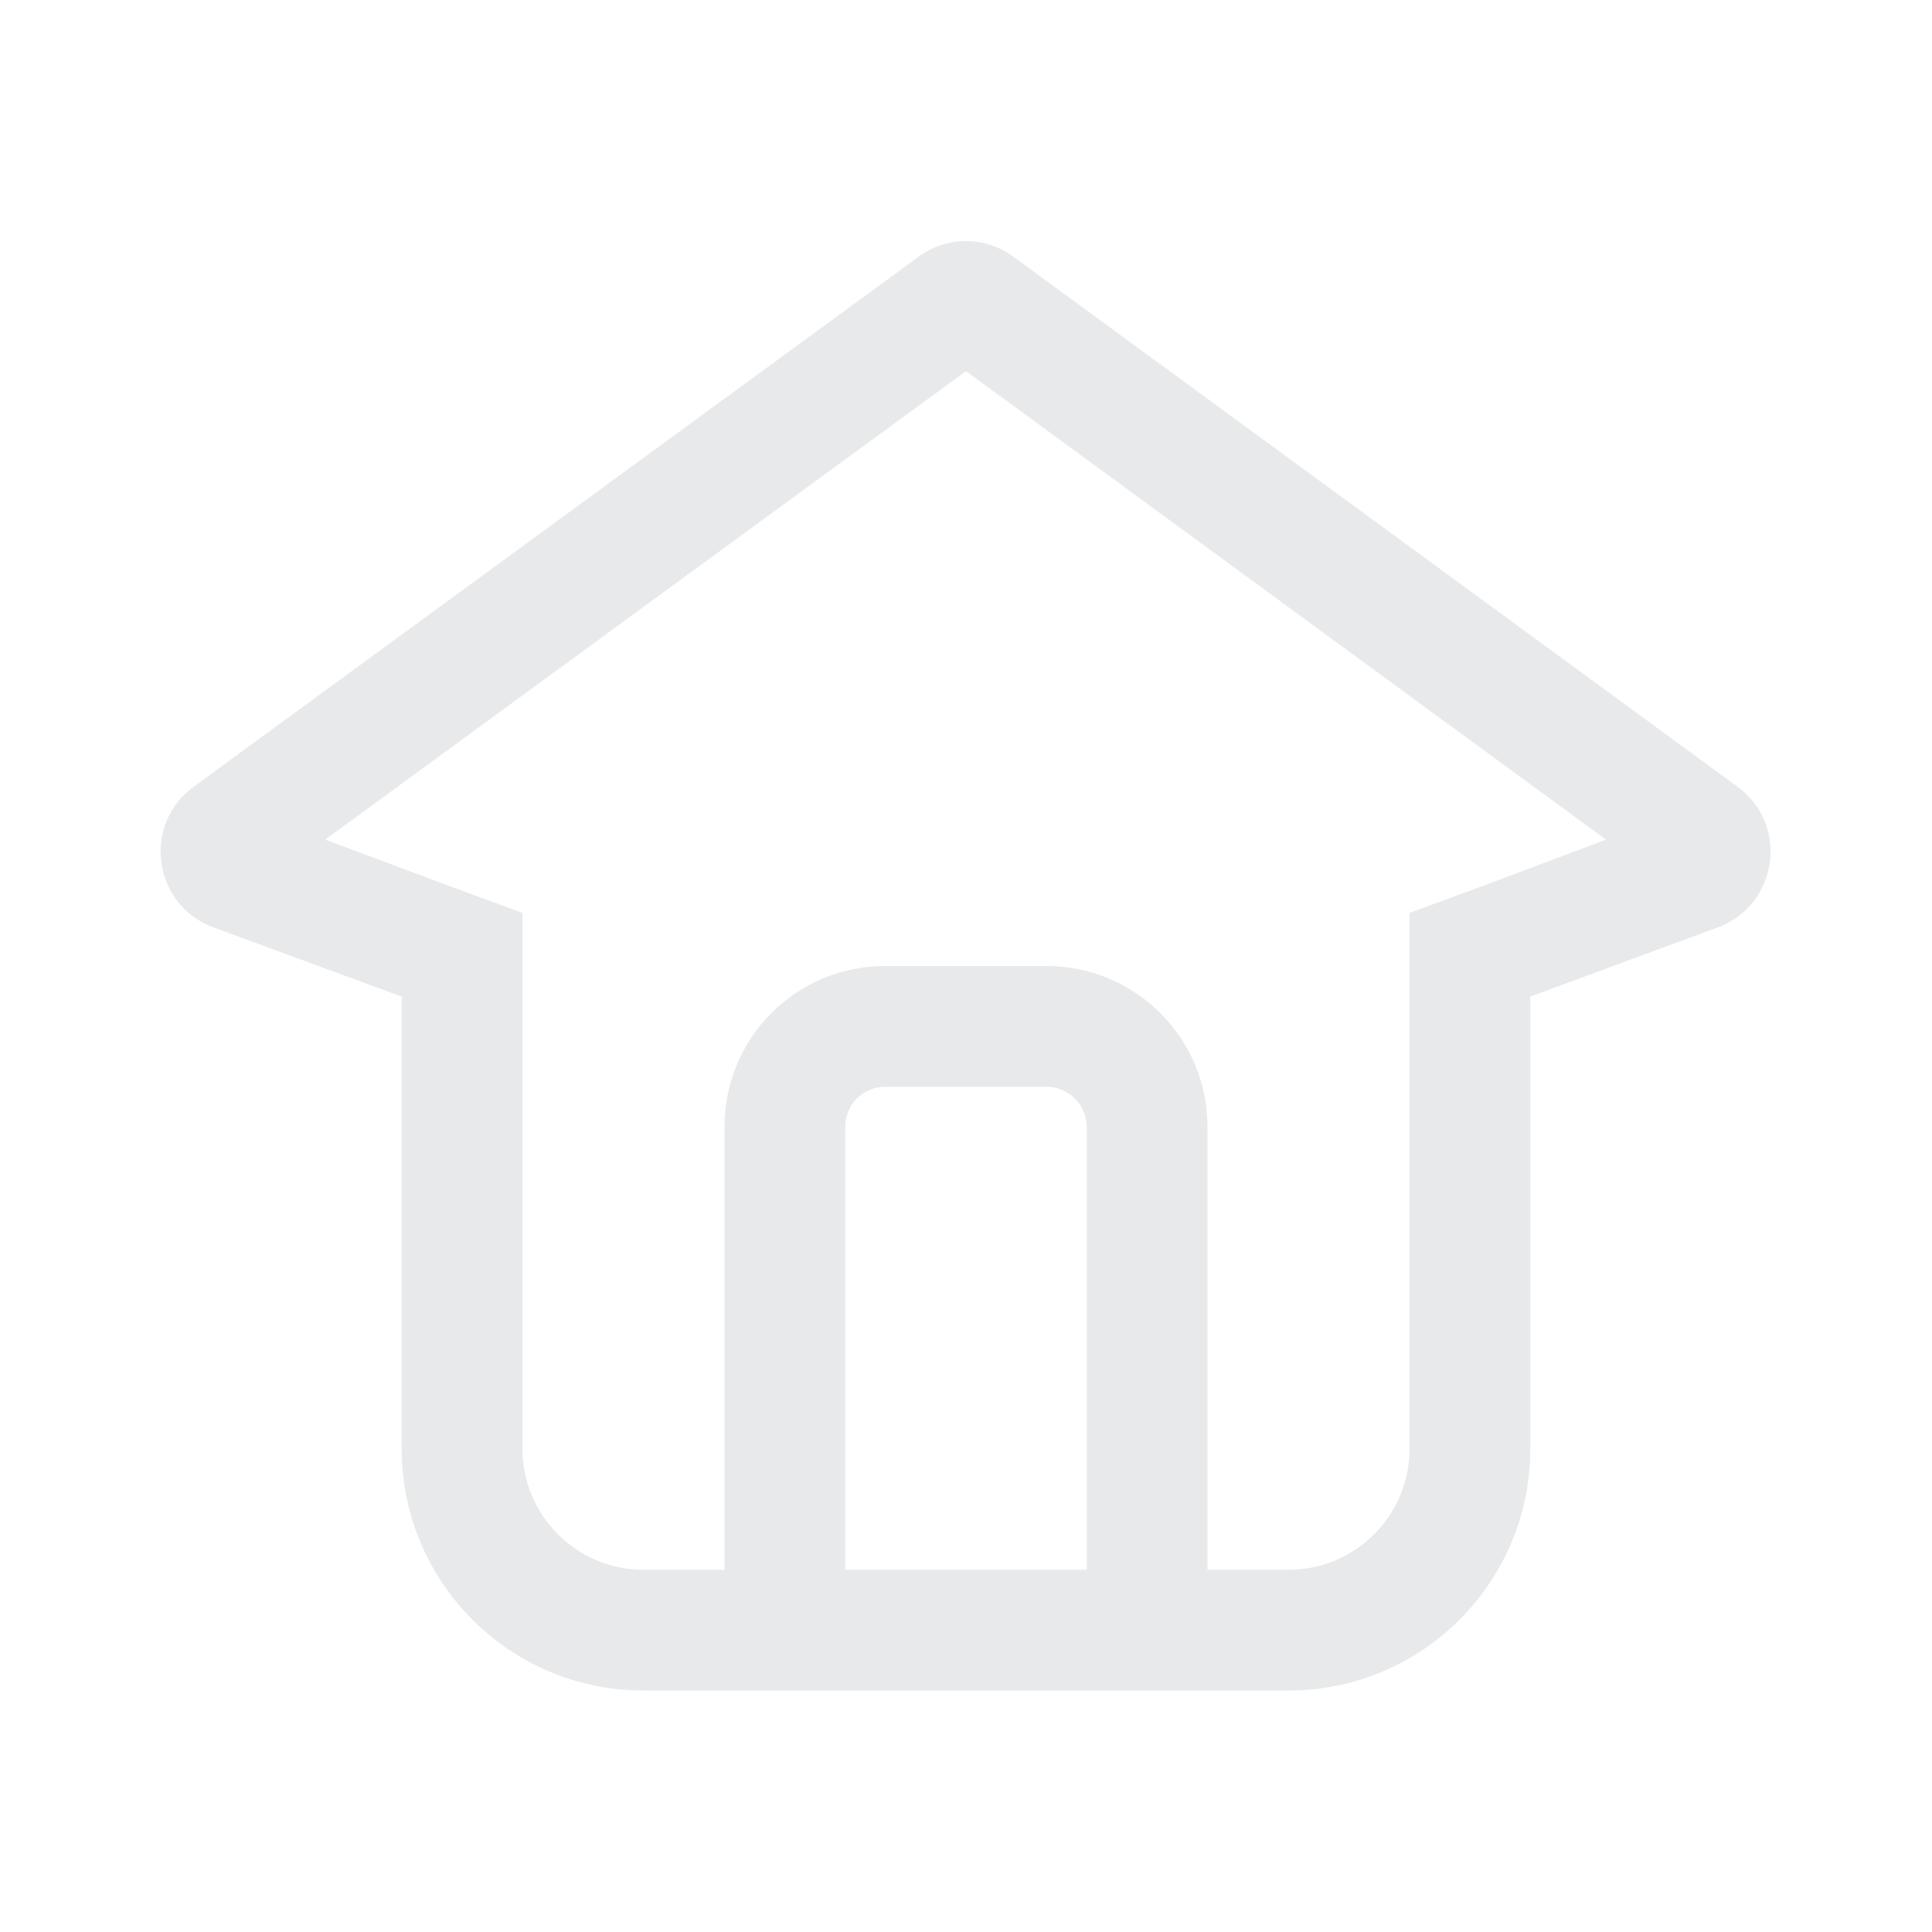
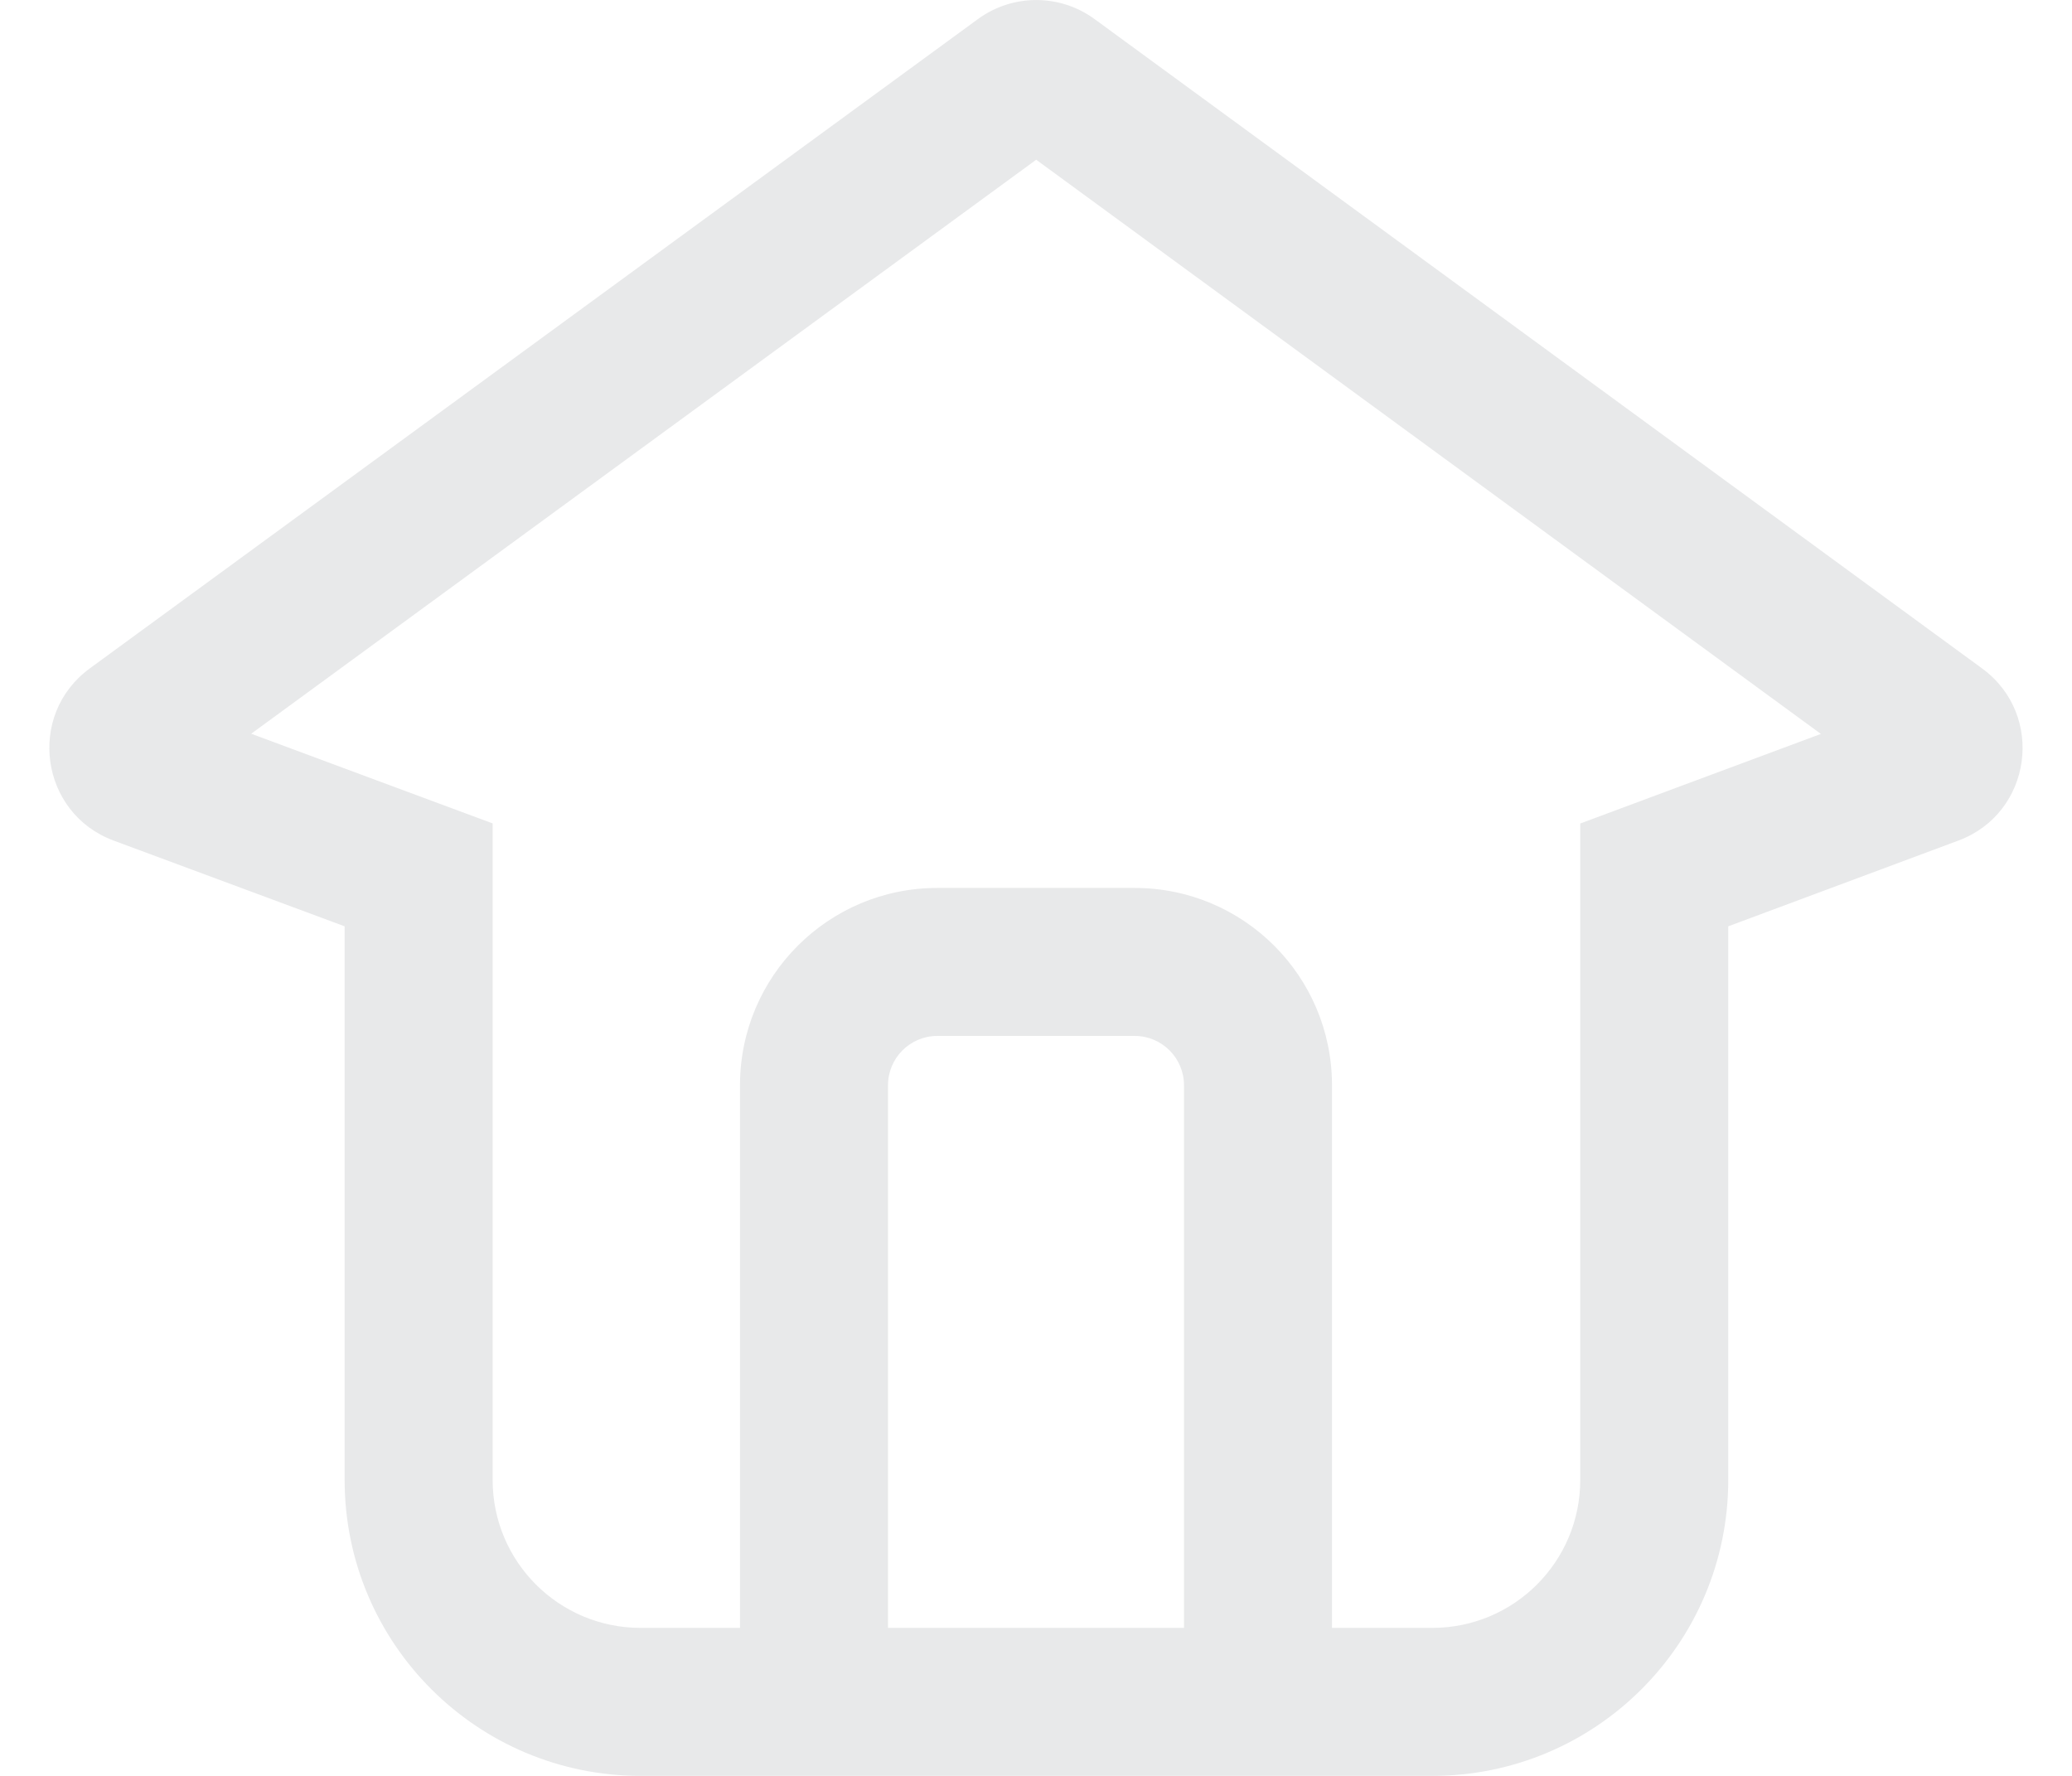
- <svg xmlns="http://www.w3.org/2000/svg" width="24" height="24" viewBox="0 0 24 24" fill="none">
-   <defs />
-   <path id="Union" d="M18.49 10.98L17.51 11.34L17.51 12.38L17.51 18C17.51 18.82 16.84 19.5 16.01 19.5L15 19.5L15 19.5L15 14C15 12.89 14.1 12 13 12L11 12C9.89 12 9 12.89 9 14L9 19.5L9 19.5L7.99 19.5C7.16 19.5 6.49 18.82 6.49 18L6.49 12.38L6.49 11.34L5.51 10.98L4.04 10.43L12 4.61L19.95 10.43L18.49 10.98ZM21.34 11.52L19.01 12.38L19.01 18C19.01 19.65 17.67 21 16.01 21L7.99 21C6.33 21 4.99 19.65 4.99 18L4.99 12.38L2.65 11.52C1.9 11.24 1.76 10.24 2.41 9.77L11.41 3.19C11.76 2.93 12.24 2.93 12.59 3.19L21.58 9.77C22.23 10.24 22.09 11.24 21.34 11.52ZM11 13.5L13 13.5C13.27 13.5 13.5 13.72 13.5 14L13.5 19.5L10.5 19.5L10.5 14C10.5 13.72 10.72 13.5 11 13.5Z" fill="#E8E9EA" fill-opacity="1" fill-rule="evenodd" />
+ <svg xmlns="http://www.w3.org/2000/svg" width="21" height="18" viewBox="0 0 21 18" fill="none">
+   <path fill-rule="evenodd" clip-rule="evenodd" d="M16.993 7.983L16.016 8.347V9.389V15.001C16.016 15.829 15.345 16.5 14.516 16.5H13.5V16.5V11C13.5 9.895 12.605 9 11.5 9H9.5C8.395 9 7.5 9.895 7.5 11V16.5V16.5H6.493C5.664 16.5 4.993 15.829 4.993 15.001V9.389V8.346L4.015 7.983L2.546 7.437L10.502 1.619L18.455 7.439L16.993 7.983ZM19.848 8.52L17.516 9.389V15.001C17.516 16.657 16.173 18 14.516 18H6.493C4.836 18 3.493 16.657 3.493 15.001V9.389L1.152 8.52C0.405 8.243 0.267 7.245 0.91 6.775L9.912 0.193C10.264 -0.064 10.741 -0.064 11.093 0.193L20.09 6.776C20.732 7.247 20.594 8.243 19.848 8.52ZM9.5 10.5H11.5C11.776 10.5 12 10.724 12 11V16.5H9V11C9 10.724 9.224 10.5 9.5 10.5Z" fill="#E8E9EA" />
</svg>
